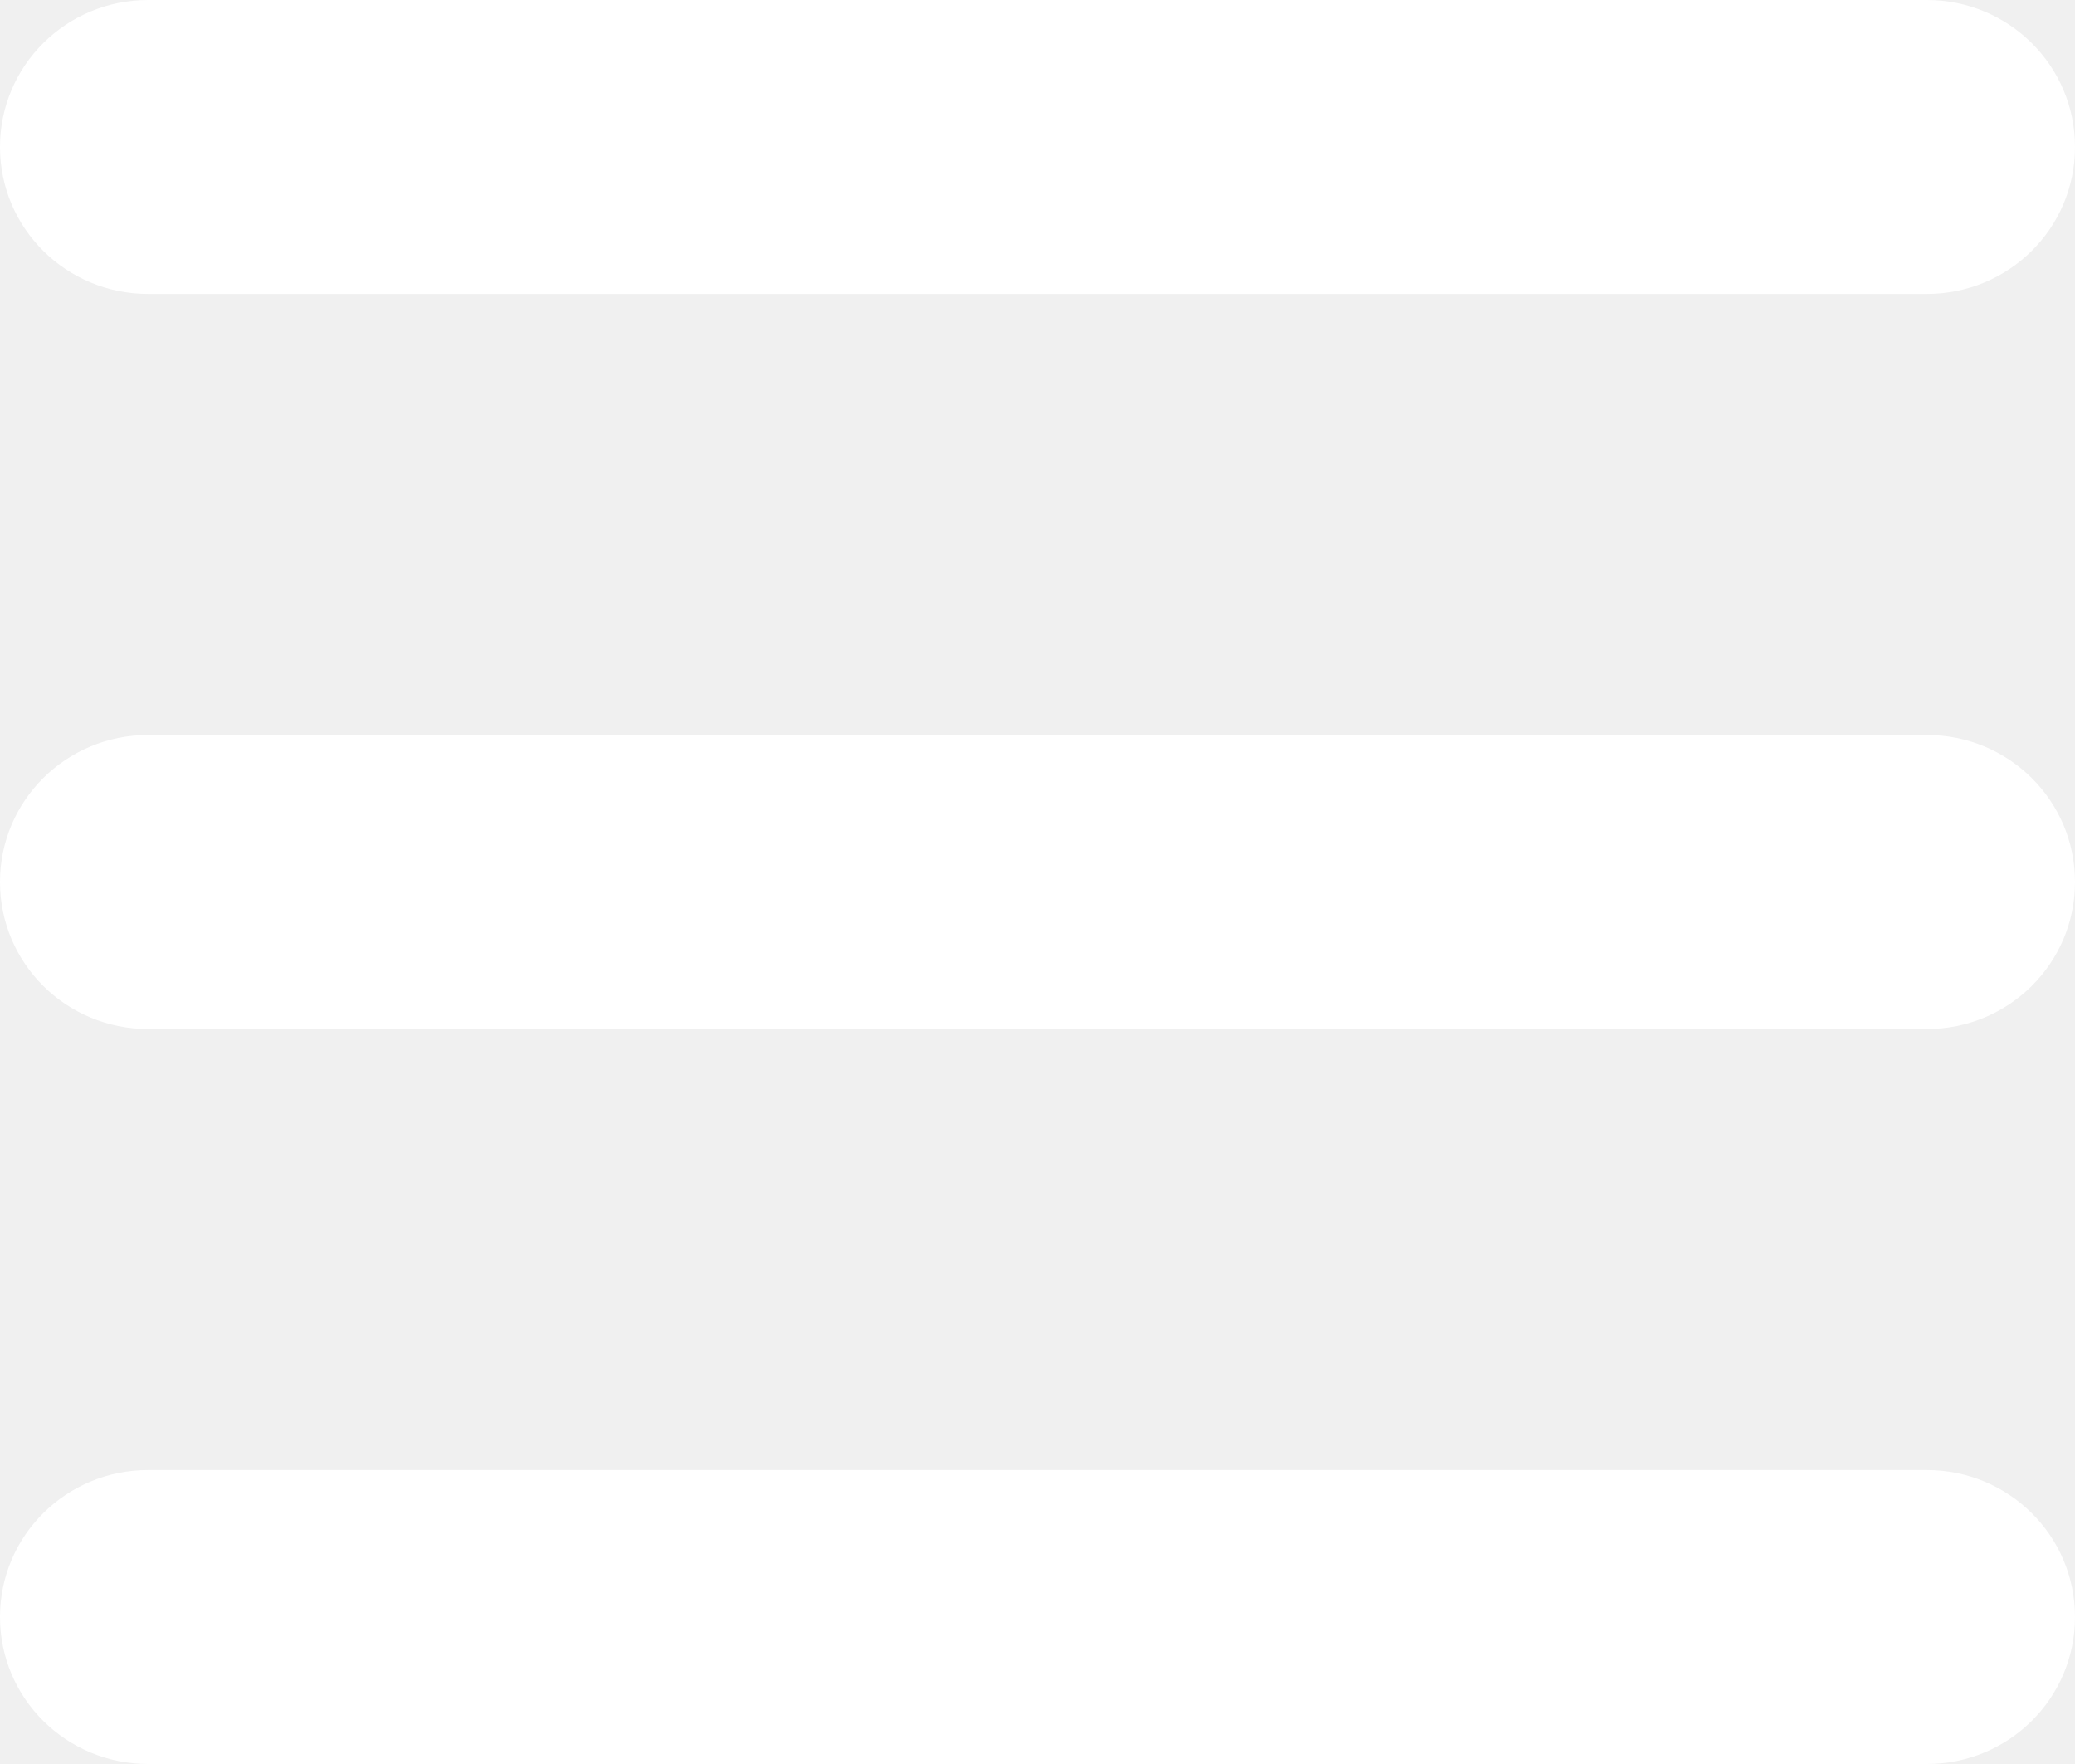
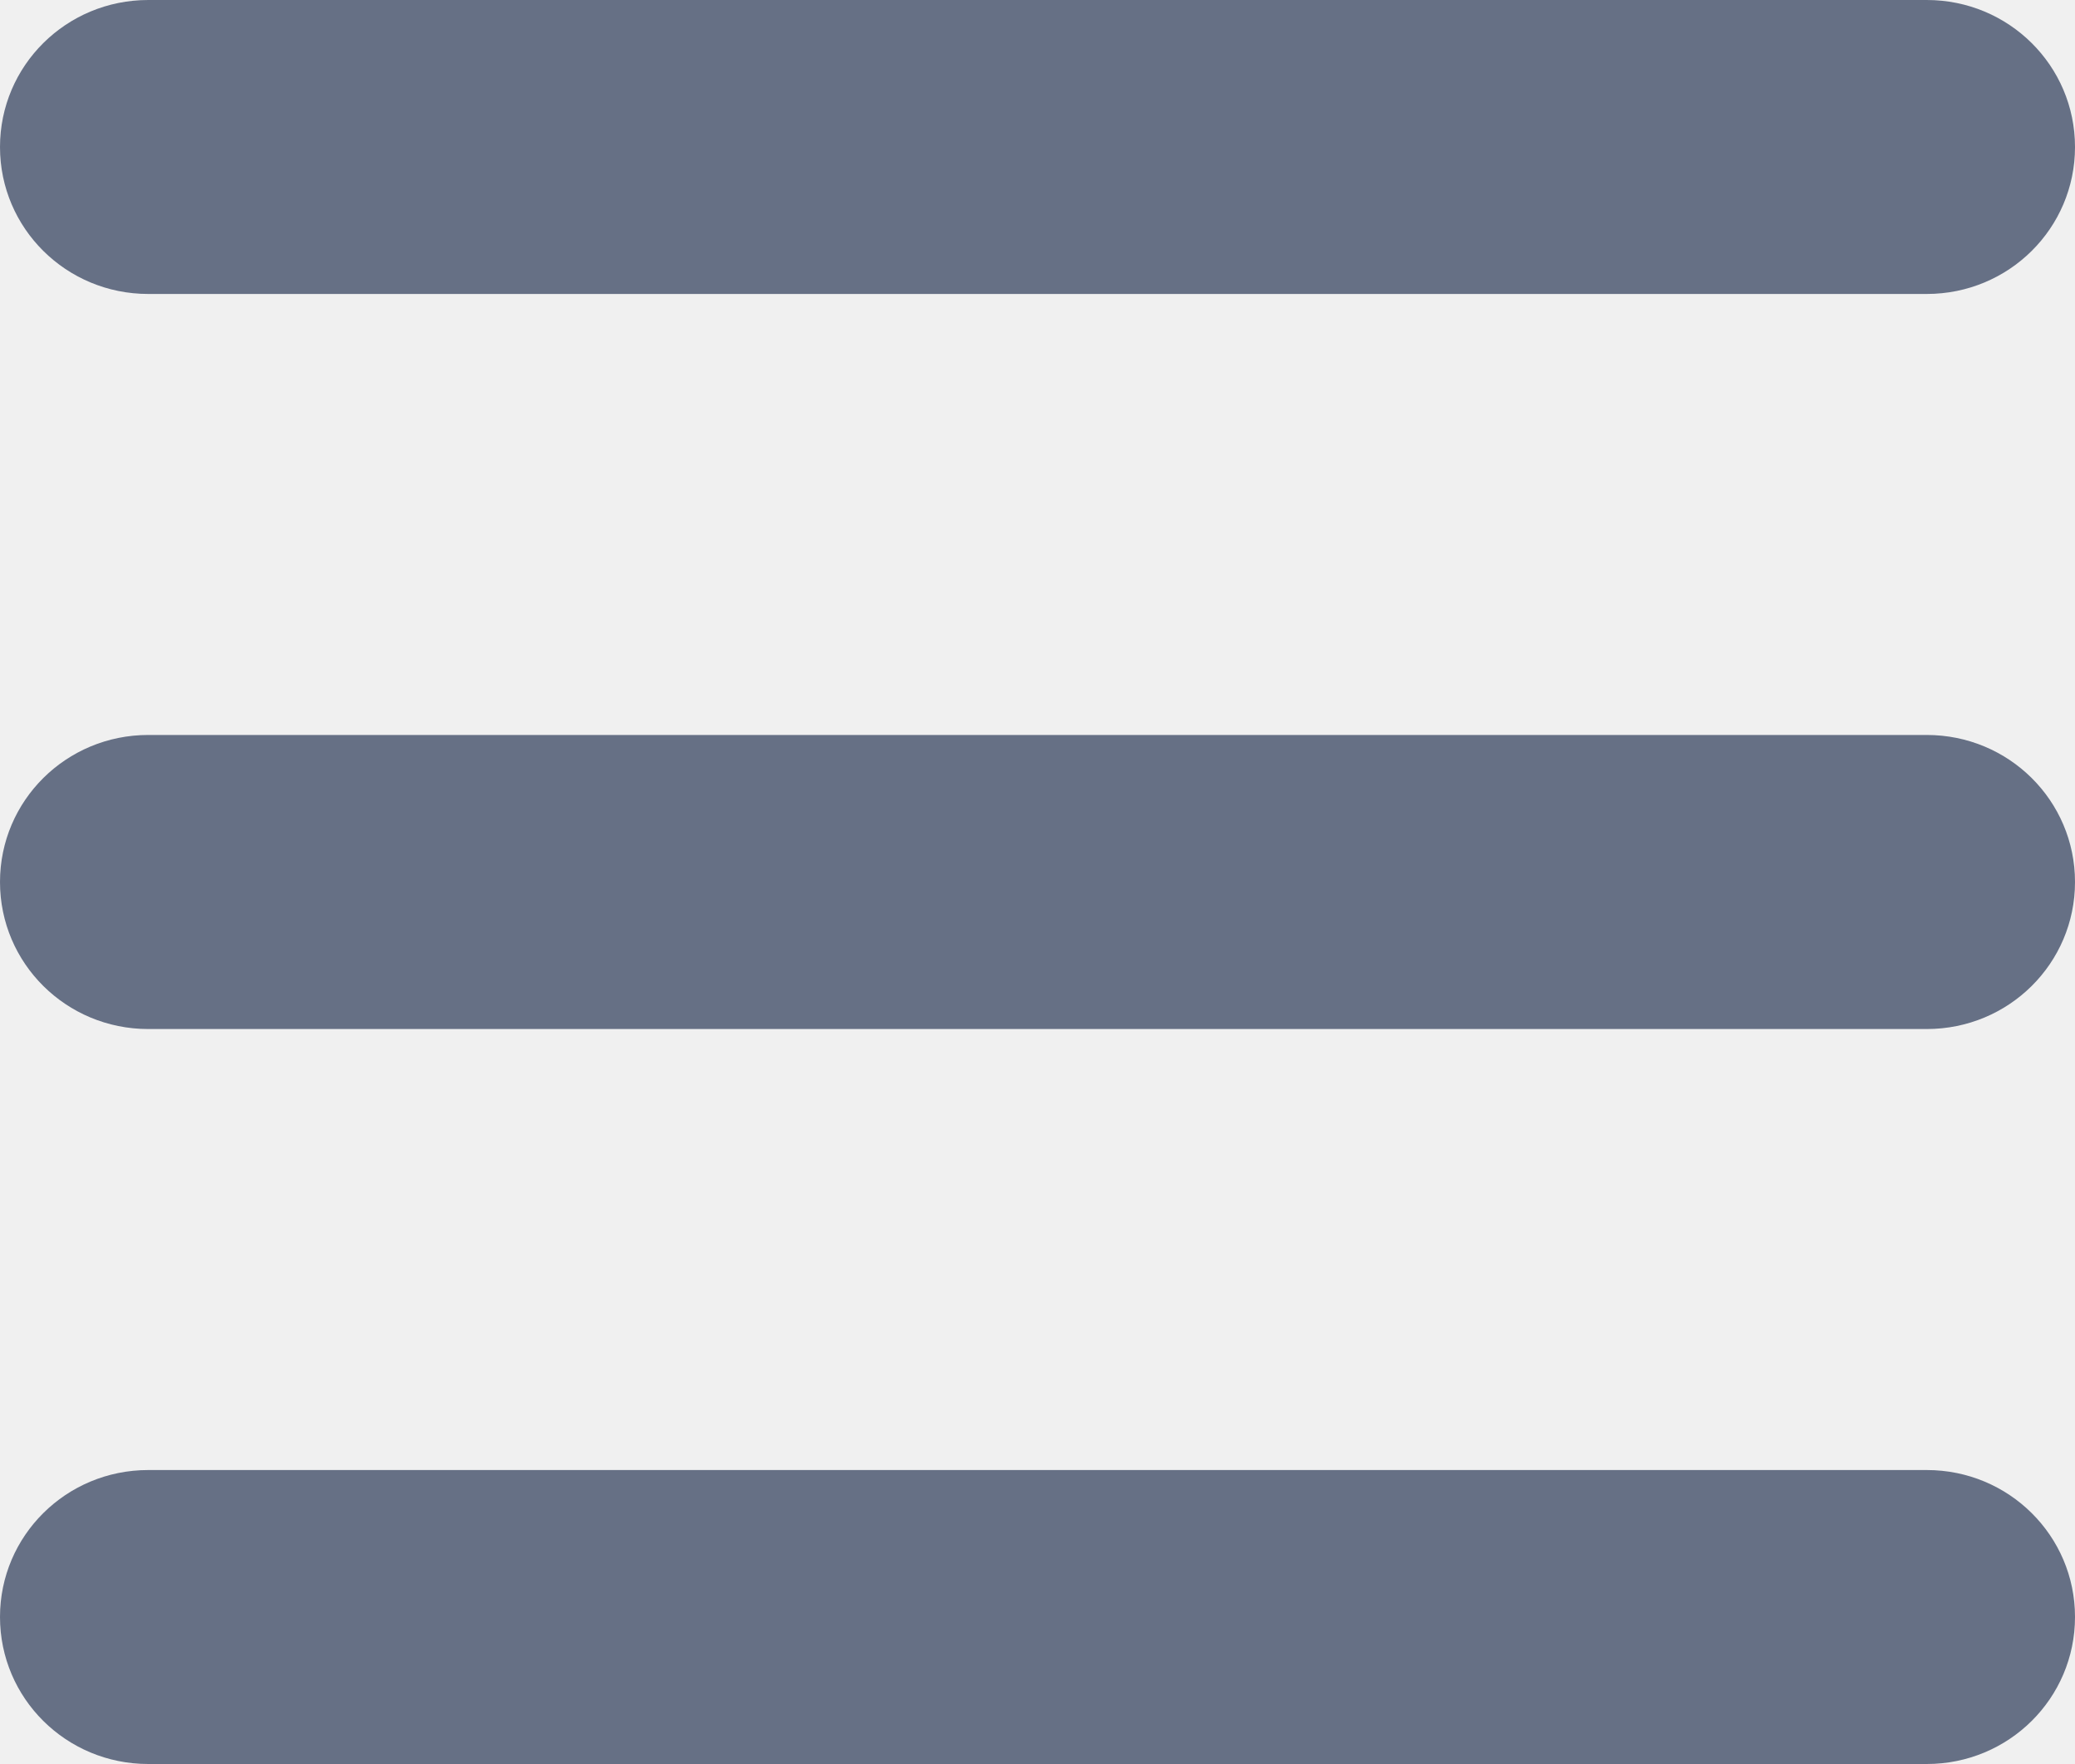
<svg xmlns="http://www.w3.org/2000/svg" width="20" height="17" viewBox="0 0 20 17" fill="none">
-   <path d="M0 1.417C0 0.633 0.638 0 1.429 0H18.571C19.362 0 20 0.633 20 1.417C20 2.2 19.362 2.833 18.571 2.833H1.429C0.638 2.833 0 2.2 0 1.417ZM0 8.5C0 7.716 0.638 7.083 1.429 7.083H18.571C19.362 7.083 20 7.716 20 8.5C20 9.284 19.362 9.917 18.571 9.917H1.429C0.638 9.917 0 9.284 0 8.5ZM20 15.583C20 16.367 19.362 17 18.571 17H1.429C0.638 17 0 16.367 0 15.583C0 14.8 0.638 14.167 1.429 14.167H18.571C19.362 14.167 20 14.8 20 15.583Z" fill="white" />
+   <path d="M0 1.417C0 0.633 0.638 0 1.429 0H18.571C19.362 0 20 0.633 20 1.417C20 2.2 19.362 2.833 18.571 2.833H1.429C0.638 2.833 0 2.2 0 1.417ZM0 8.5C0 7.716 0.638 7.083 1.429 7.083H18.571C19.362 7.083 20 7.716 20 8.5C20 9.284 19.362 9.917 18.571 9.917H1.429C0.638 9.917 0 9.284 0 8.5ZM20 15.583C20 16.367 19.362 17 18.571 17H1.429C0.638 17 0 16.367 0 15.583C0 14.8 0.638 14.167 1.429 14.167H18.571C19.362 14.167 20 14.8 20 15.583Z" fill="#667085" />
</svg>
